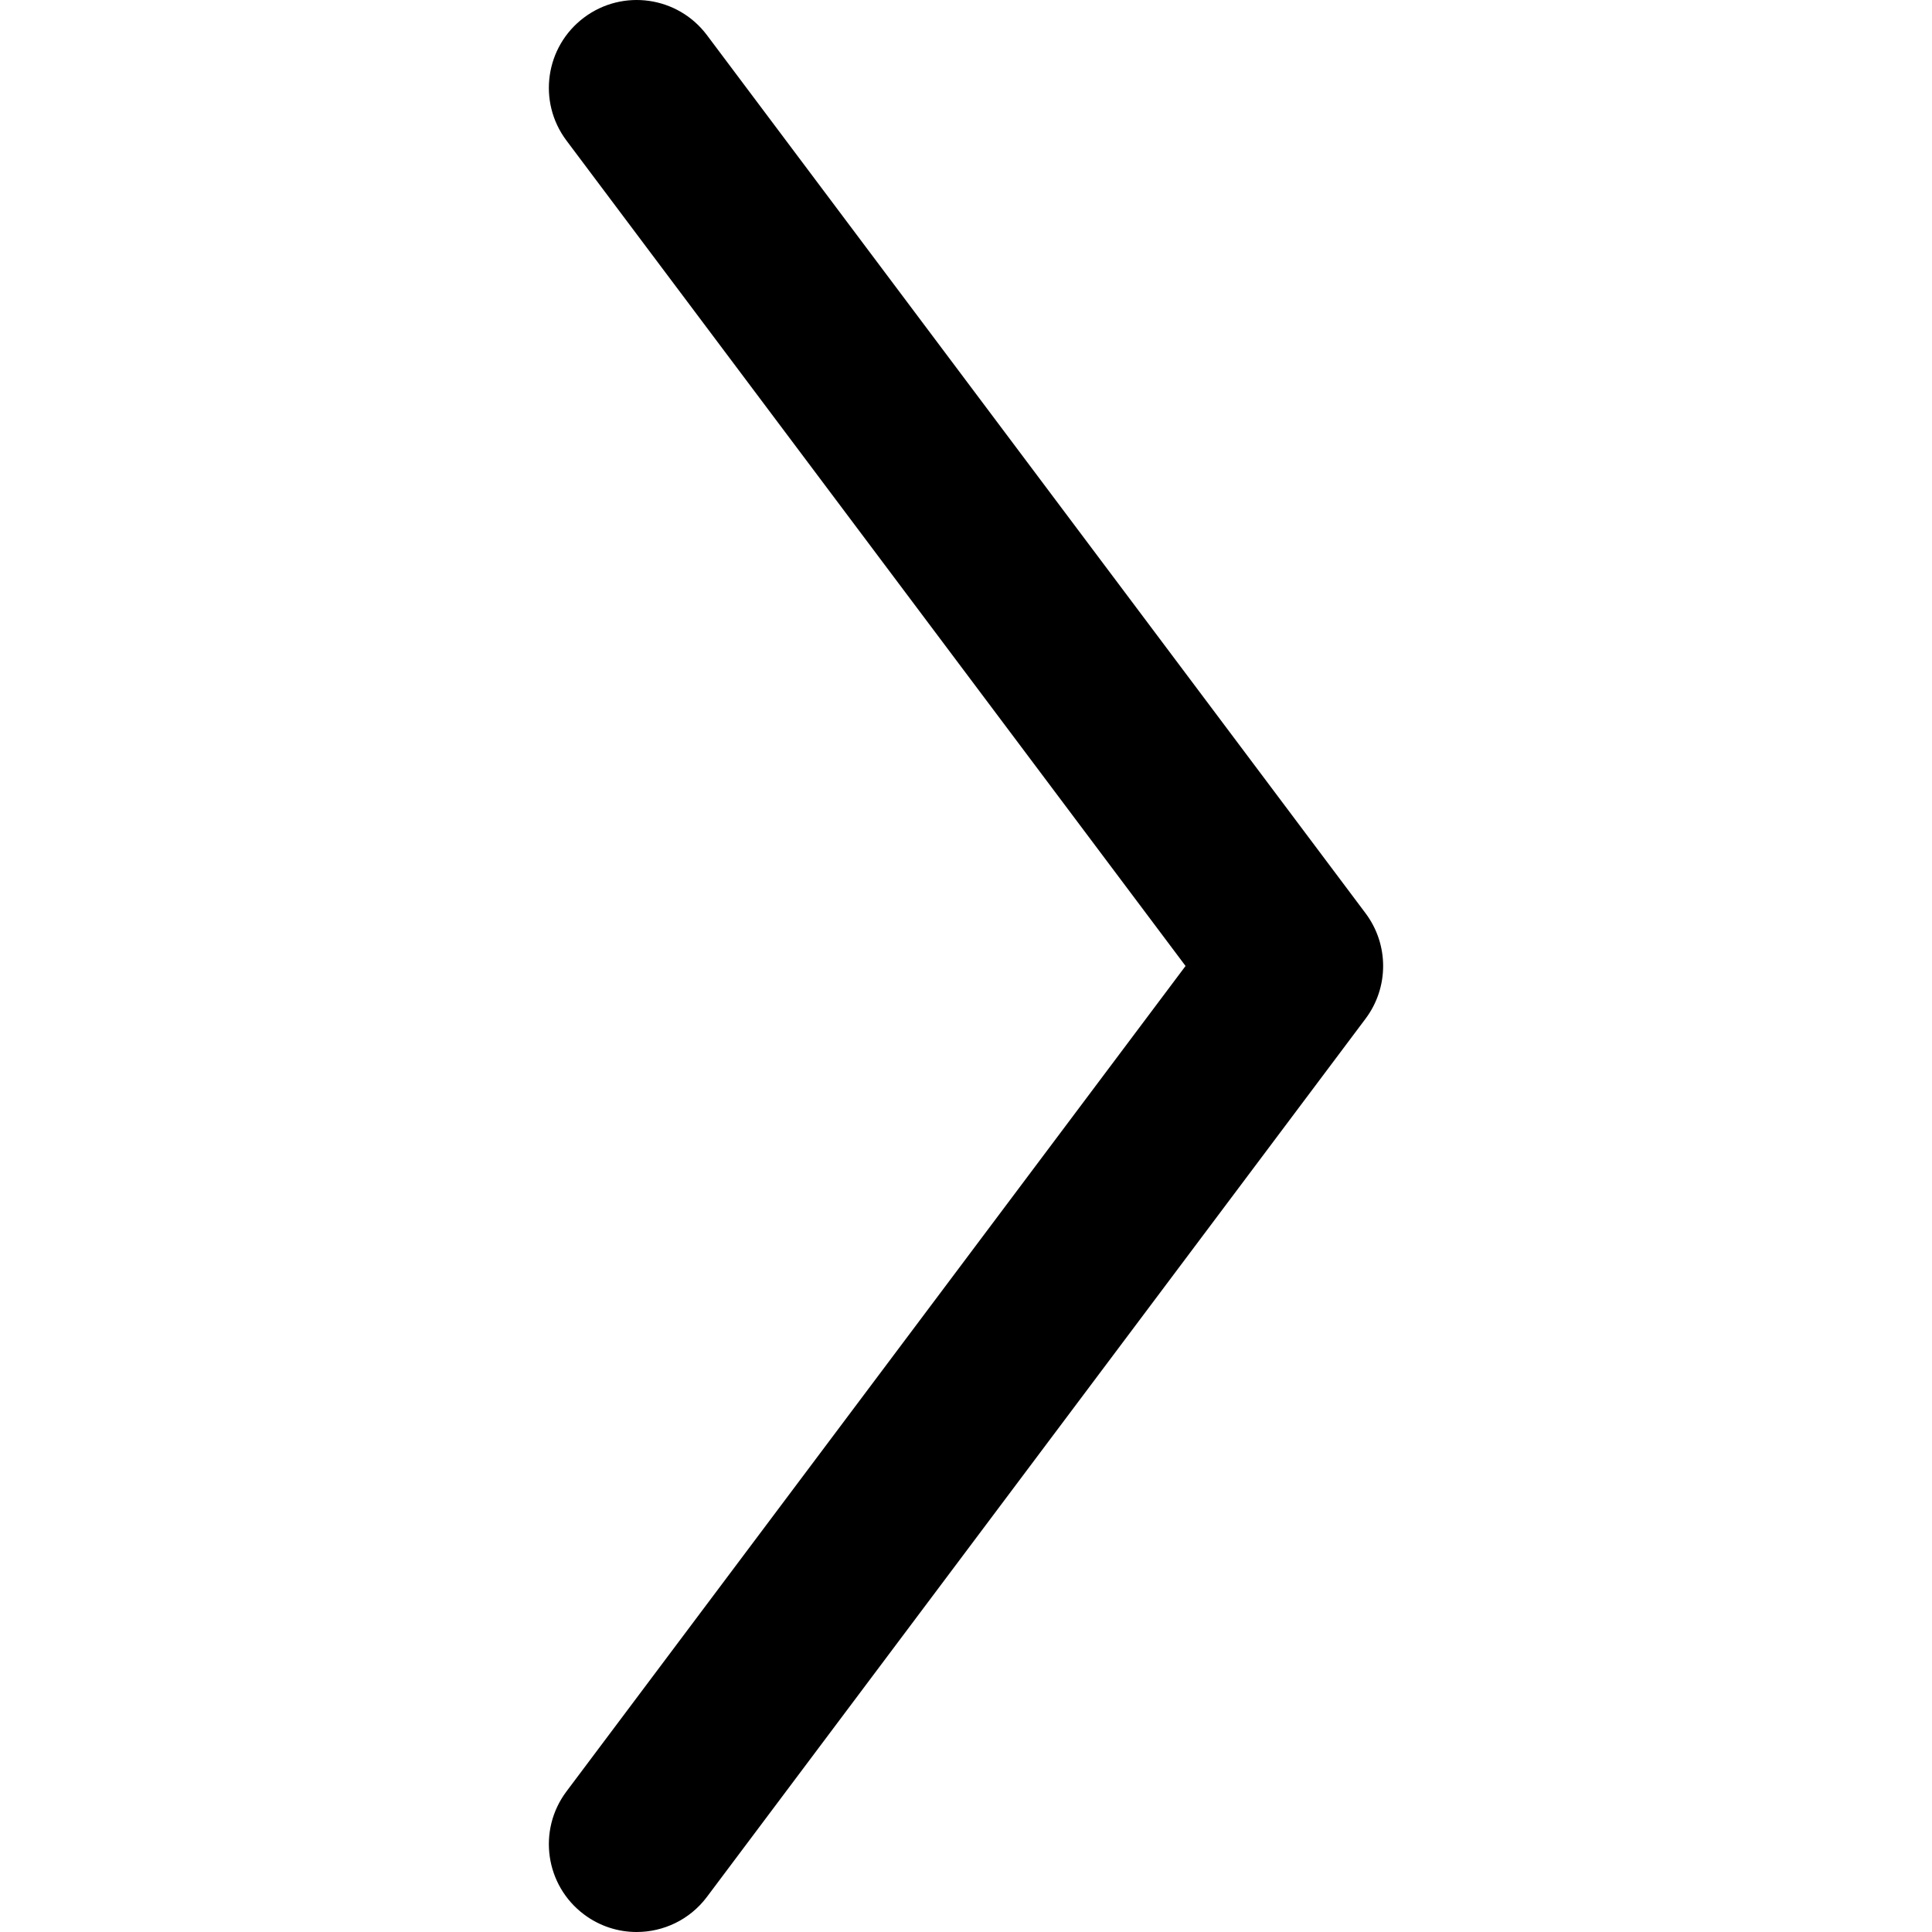
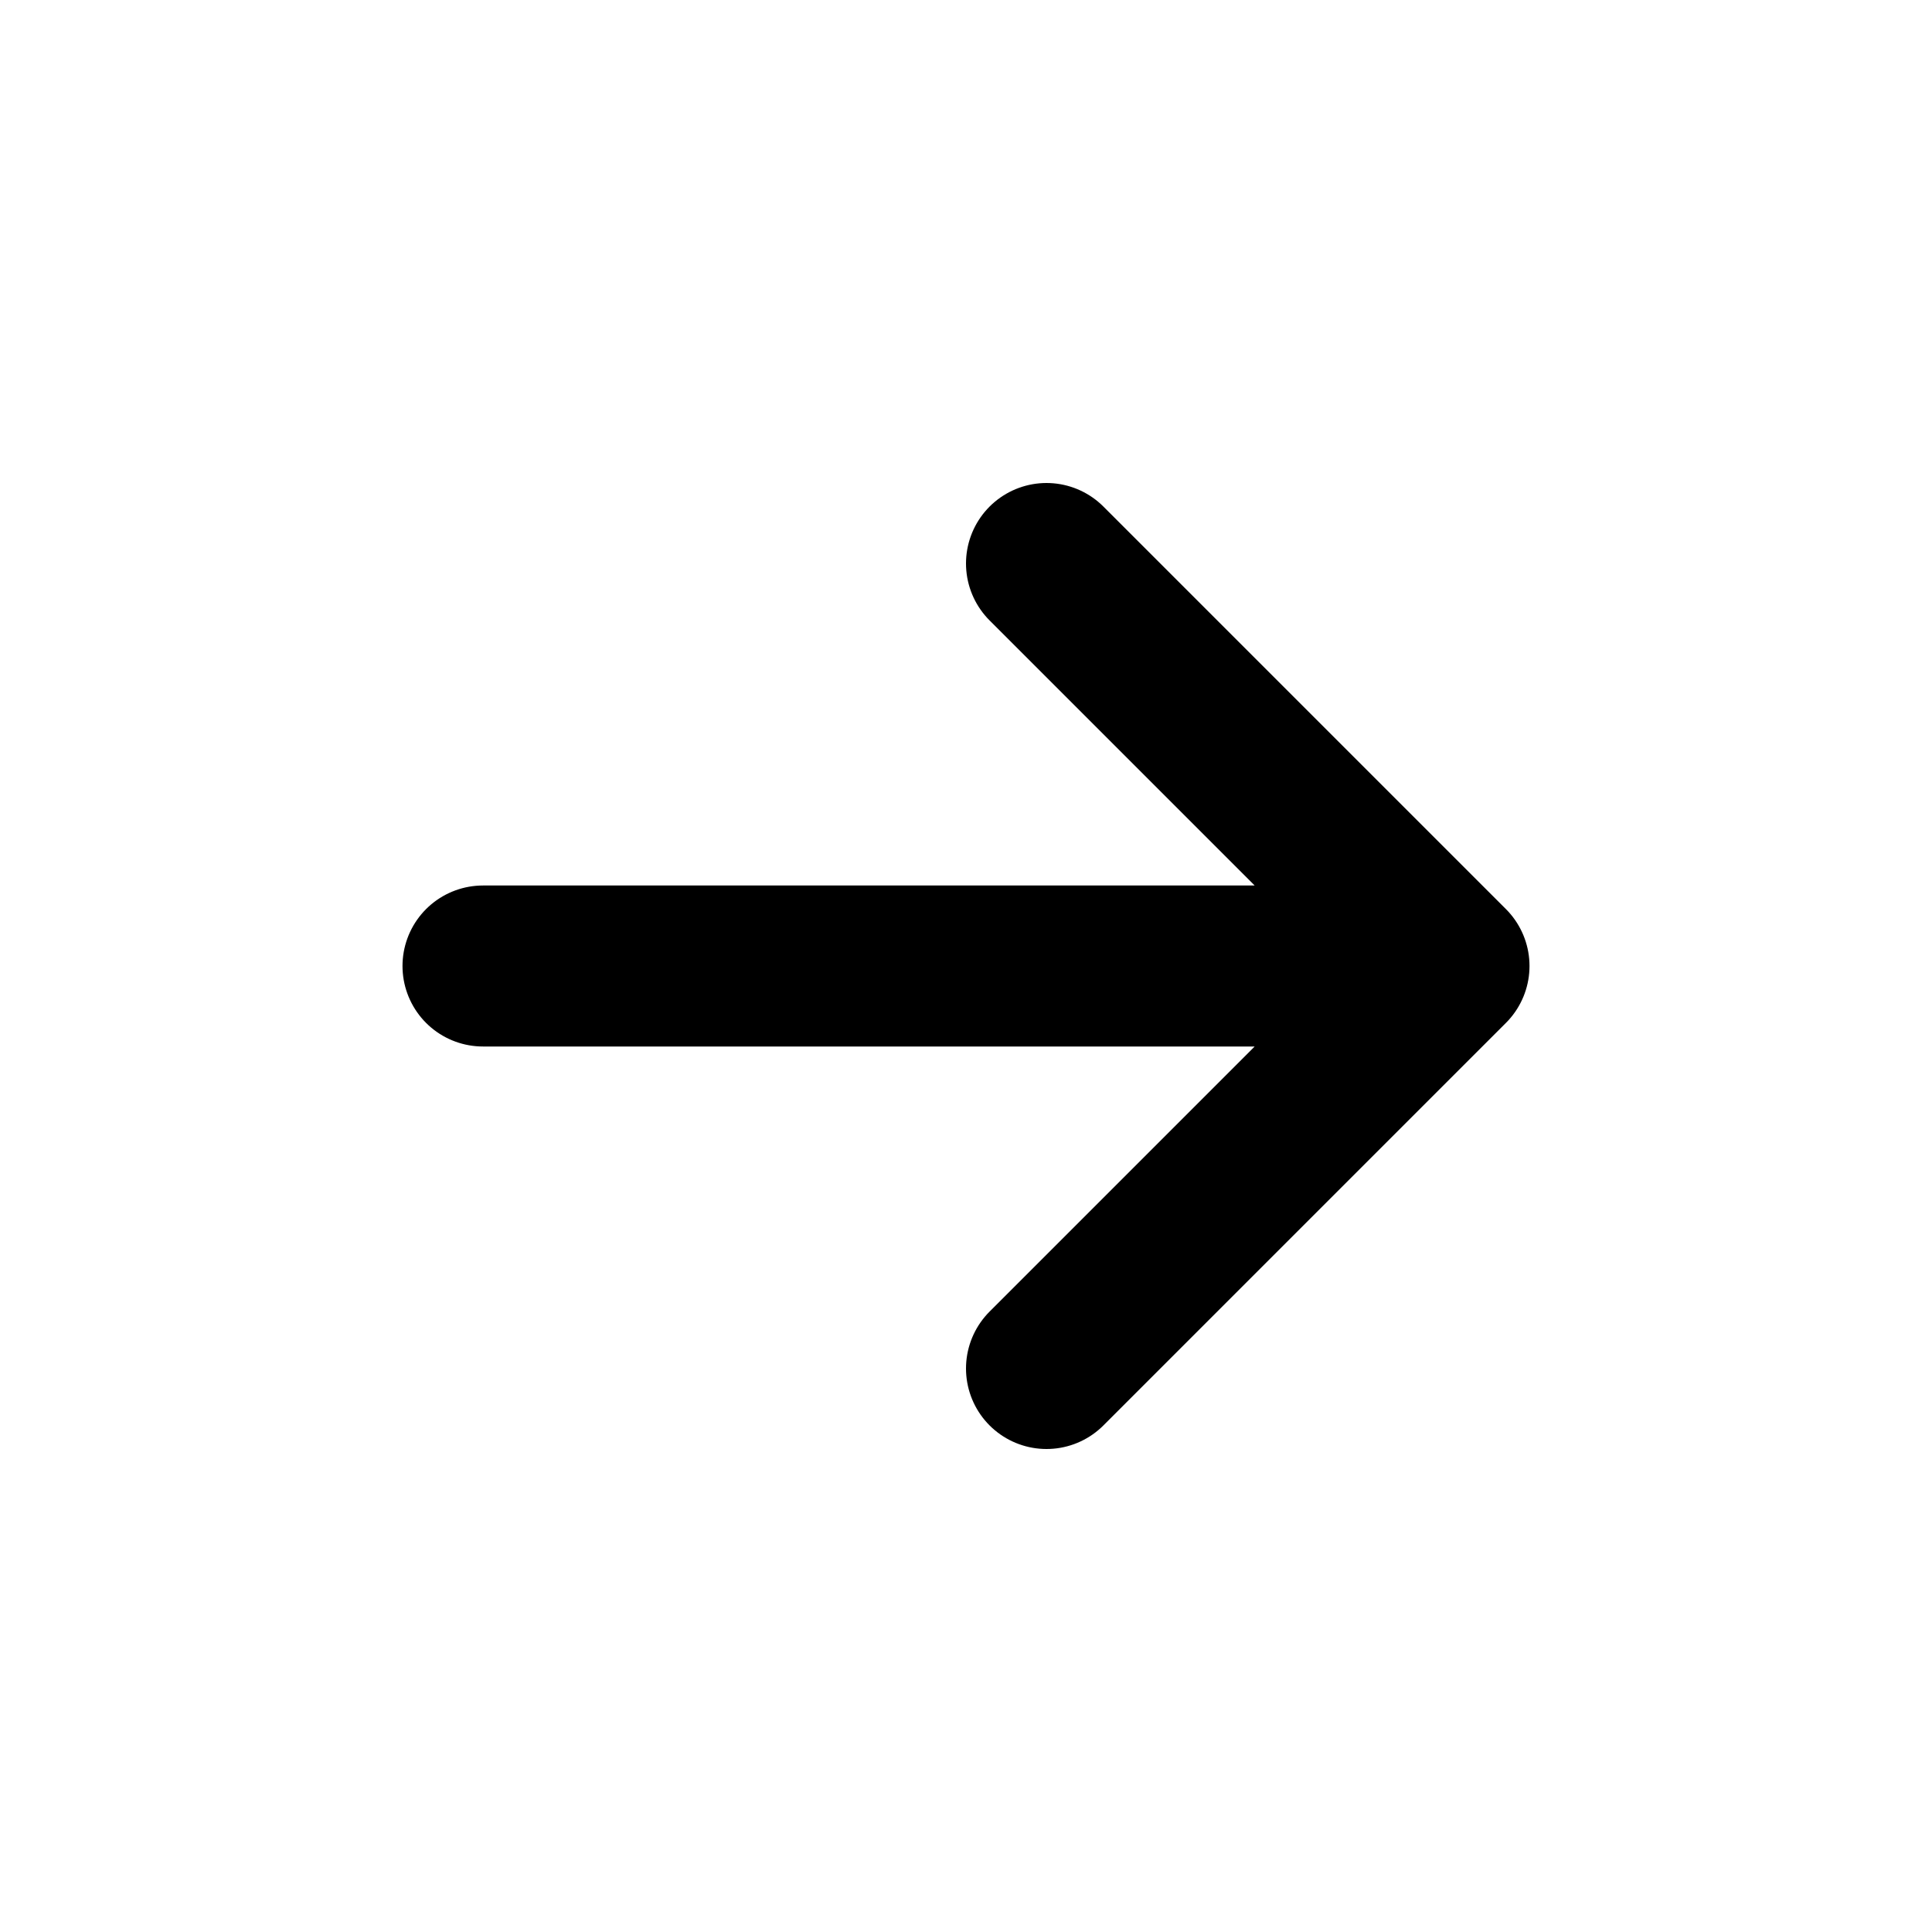
- <svg xmlns="http://www.w3.org/2000/svg" fill="#000000" height="40px" width="40px" version="1.1" viewBox="0 0 330.002 330.002">
-   <path id="XMLID_226_" d="M233.252,155.997L120.752,6.001c-4.972-6.628-14.372-7.97-21-3c-6.628,4.971-7.971,14.373-3,21             l105.75,140.997L96.752,306.001c-4.971,6.627-3.627,16.03,3,21c2.698,2.024,5.856,3.001,8.988,3.001             c4.561,0,9.065-2.072,12.012-6.001l112.5-150.004C237.252,168.664,237.252,161.33,233.252,155.997z" />
+ <svg xmlns="http://www.w3.org/2000/svg" width="40px" height="40px" viewBox="0 0 24 24" fill="none">
+   <path d="M6 12H18M18 12L13 7M18 12L13 17" stroke="#000000" stroke-width="2" stroke-linecap="round" stroke-linejoin="round" />
</svg>
